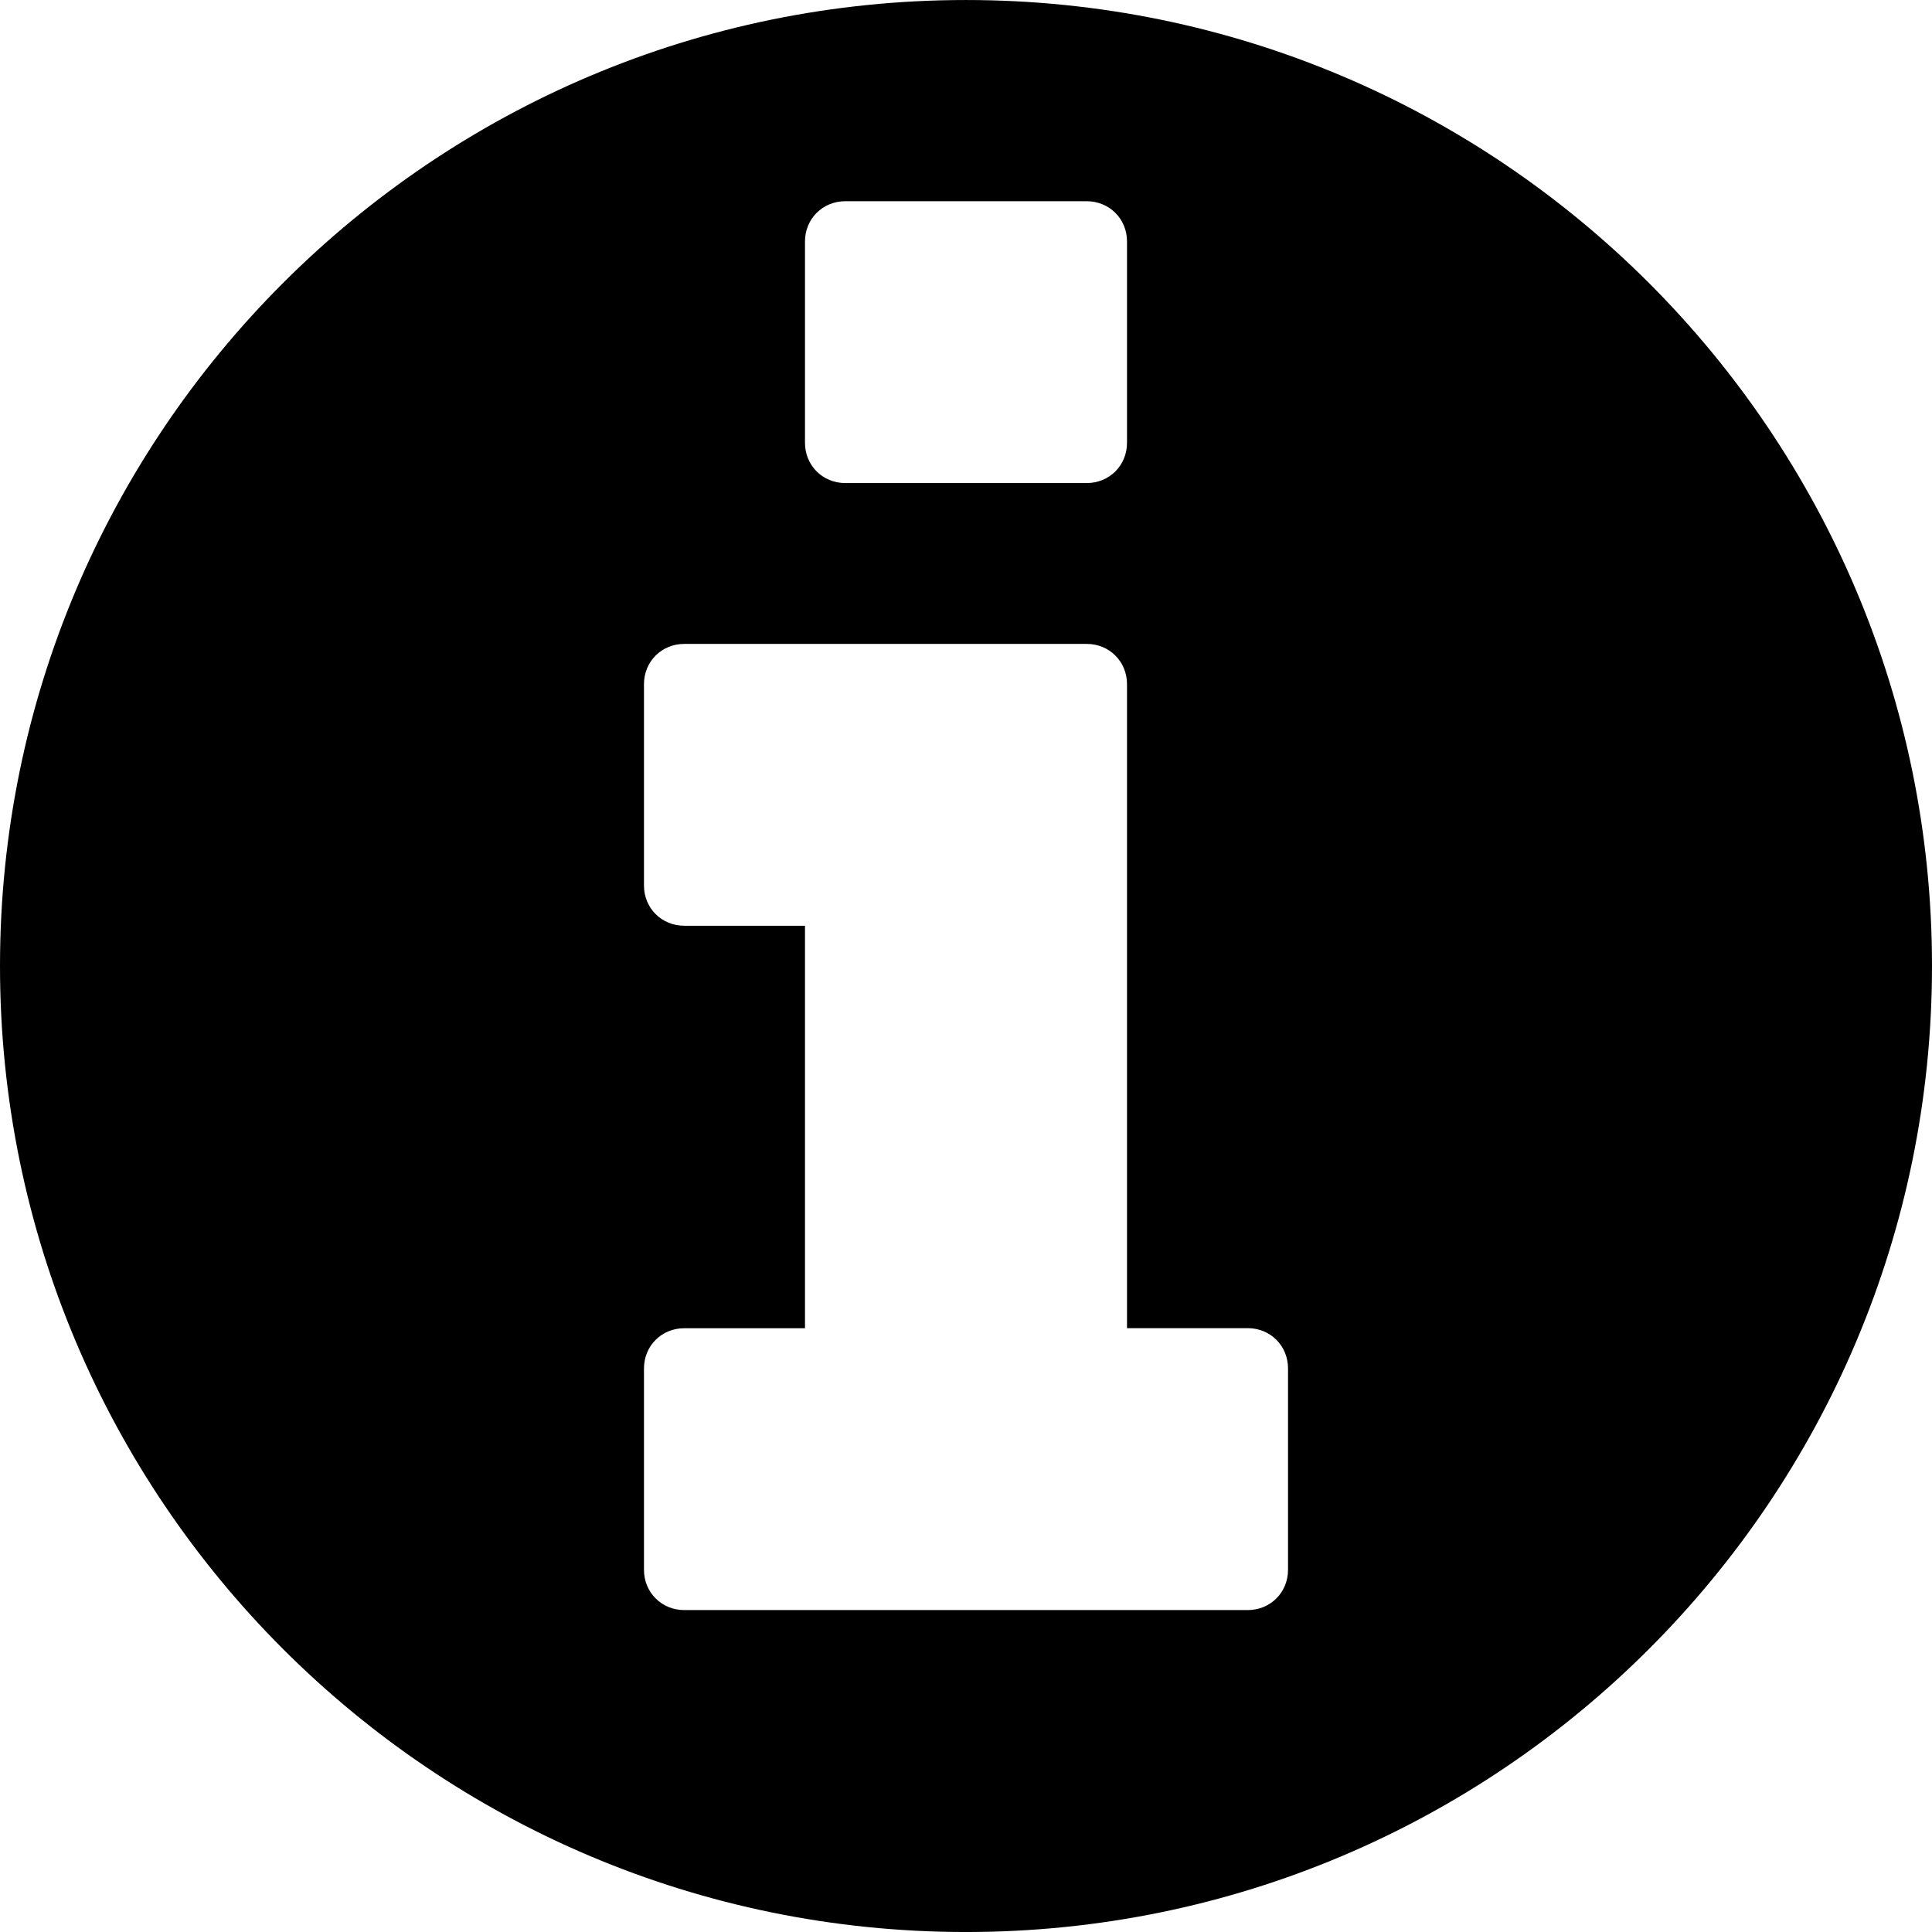
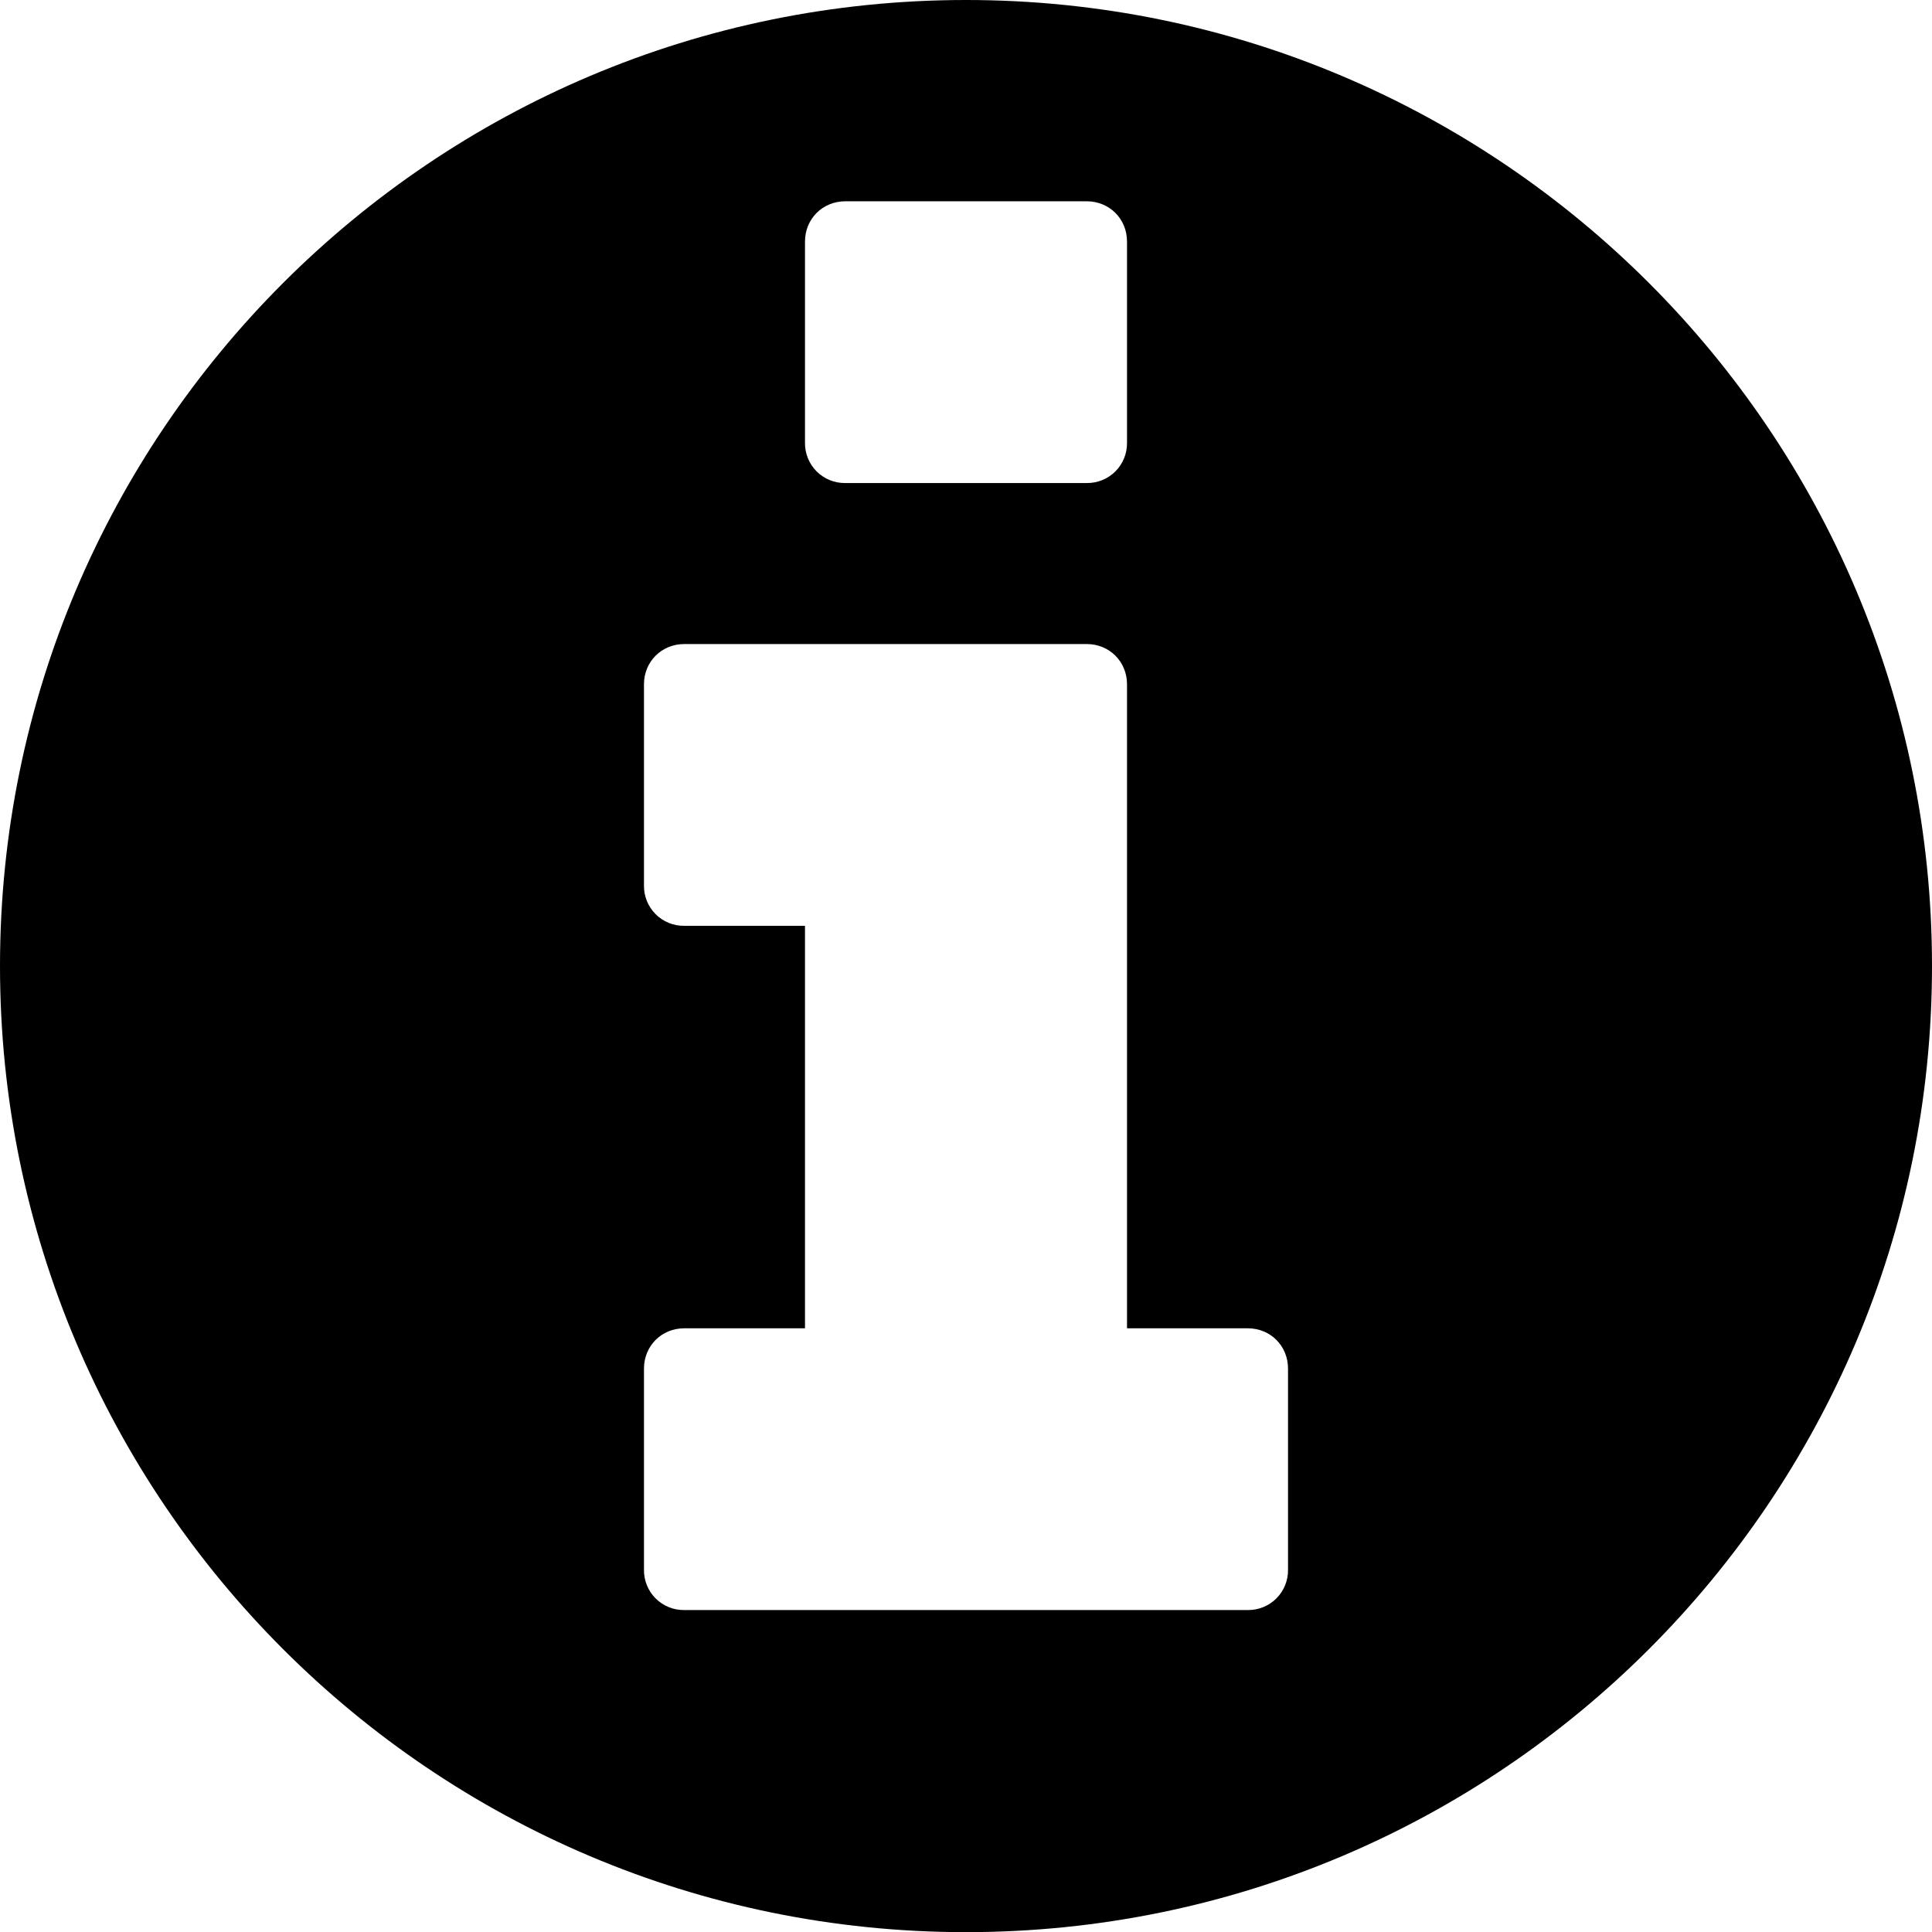
- <svg xmlns="http://www.w3.org/2000/svg" version="1.1" viewBox="0 -49.286 25.714 25.714">
-   <g fill="#000000">
-     <path d="M17.143,20.893c0,0.301 -0.234,0.536 -0.536,0.536h-7.5c-0.301,0 -0.536,-0.234 -0.536,-0.536v-2.679c0,-0.301 0.234,-0.536 0.536,-0.536h1.607v-5.357h-1.607c-0.301,0 -0.536,-0.234 -0.536,-0.536v-2.679c0,-0.301 0.234,-0.536 0.536,-0.536h5.357c0.301,0 0.536,0.234 0.536,0.536v8.571h1.607c0.301,0 0.536,0.234 0.536,0.536Zm-2.143,-15c0,0.301 -0.234,0.536 -0.536,0.536h-3.214c-0.301,0 -0.536,-0.234 -0.536,-0.536v-2.679c0,-0.301 0.234,-0.536 0.536,-0.536h3.214c0.301,0 0.536,0.234 0.536,0.536Zm10.714,6.964c0,-7.098 -5.759,-12.857 -12.857,-12.857c-7.098,0 -12.857,5.759 -12.857,12.857c0,7.098 5.759,12.857 12.857,12.857c7.098,0 12.857,-5.759 12.857,-12.857Z" transform="translate(0, -49.2858)" />
-   </g>
+ <svg xmlns="http://www.w3.org/2000/svg" viewBox="0 -49.286 25.714 25.714">
+   <path d="M17.143-28.393a.529.529 0 0 1-.536.536h-7.5a.529.529 0 0 1-.536-.536v-2.678c0-.302.235-.536.536-.536h1.607v-5.357H9.107a.529.529 0 0 1-.536-.536v-2.679c0-.301.235-.535.536-.535h5.357c.302 0 .536.234.536.535v8.572h1.607c.302 0 .536.234.536.536zm-2.143-15a.529.529 0 0 1-.536.536H11.25a.529.529 0 0 1-.536-.536v-2.678c0-.302.235-.536.536-.536h3.214c.302 0 .536.234.536.536zm10.714 6.964c0-7.098-5.759-12.857-12.857-12.857C5.76-49.286 0-43.526 0-36.429 0-29.33 5.759-23.57 12.857-23.57c7.098 0 12.857-5.76 12.857-12.858z" />
</svg>
